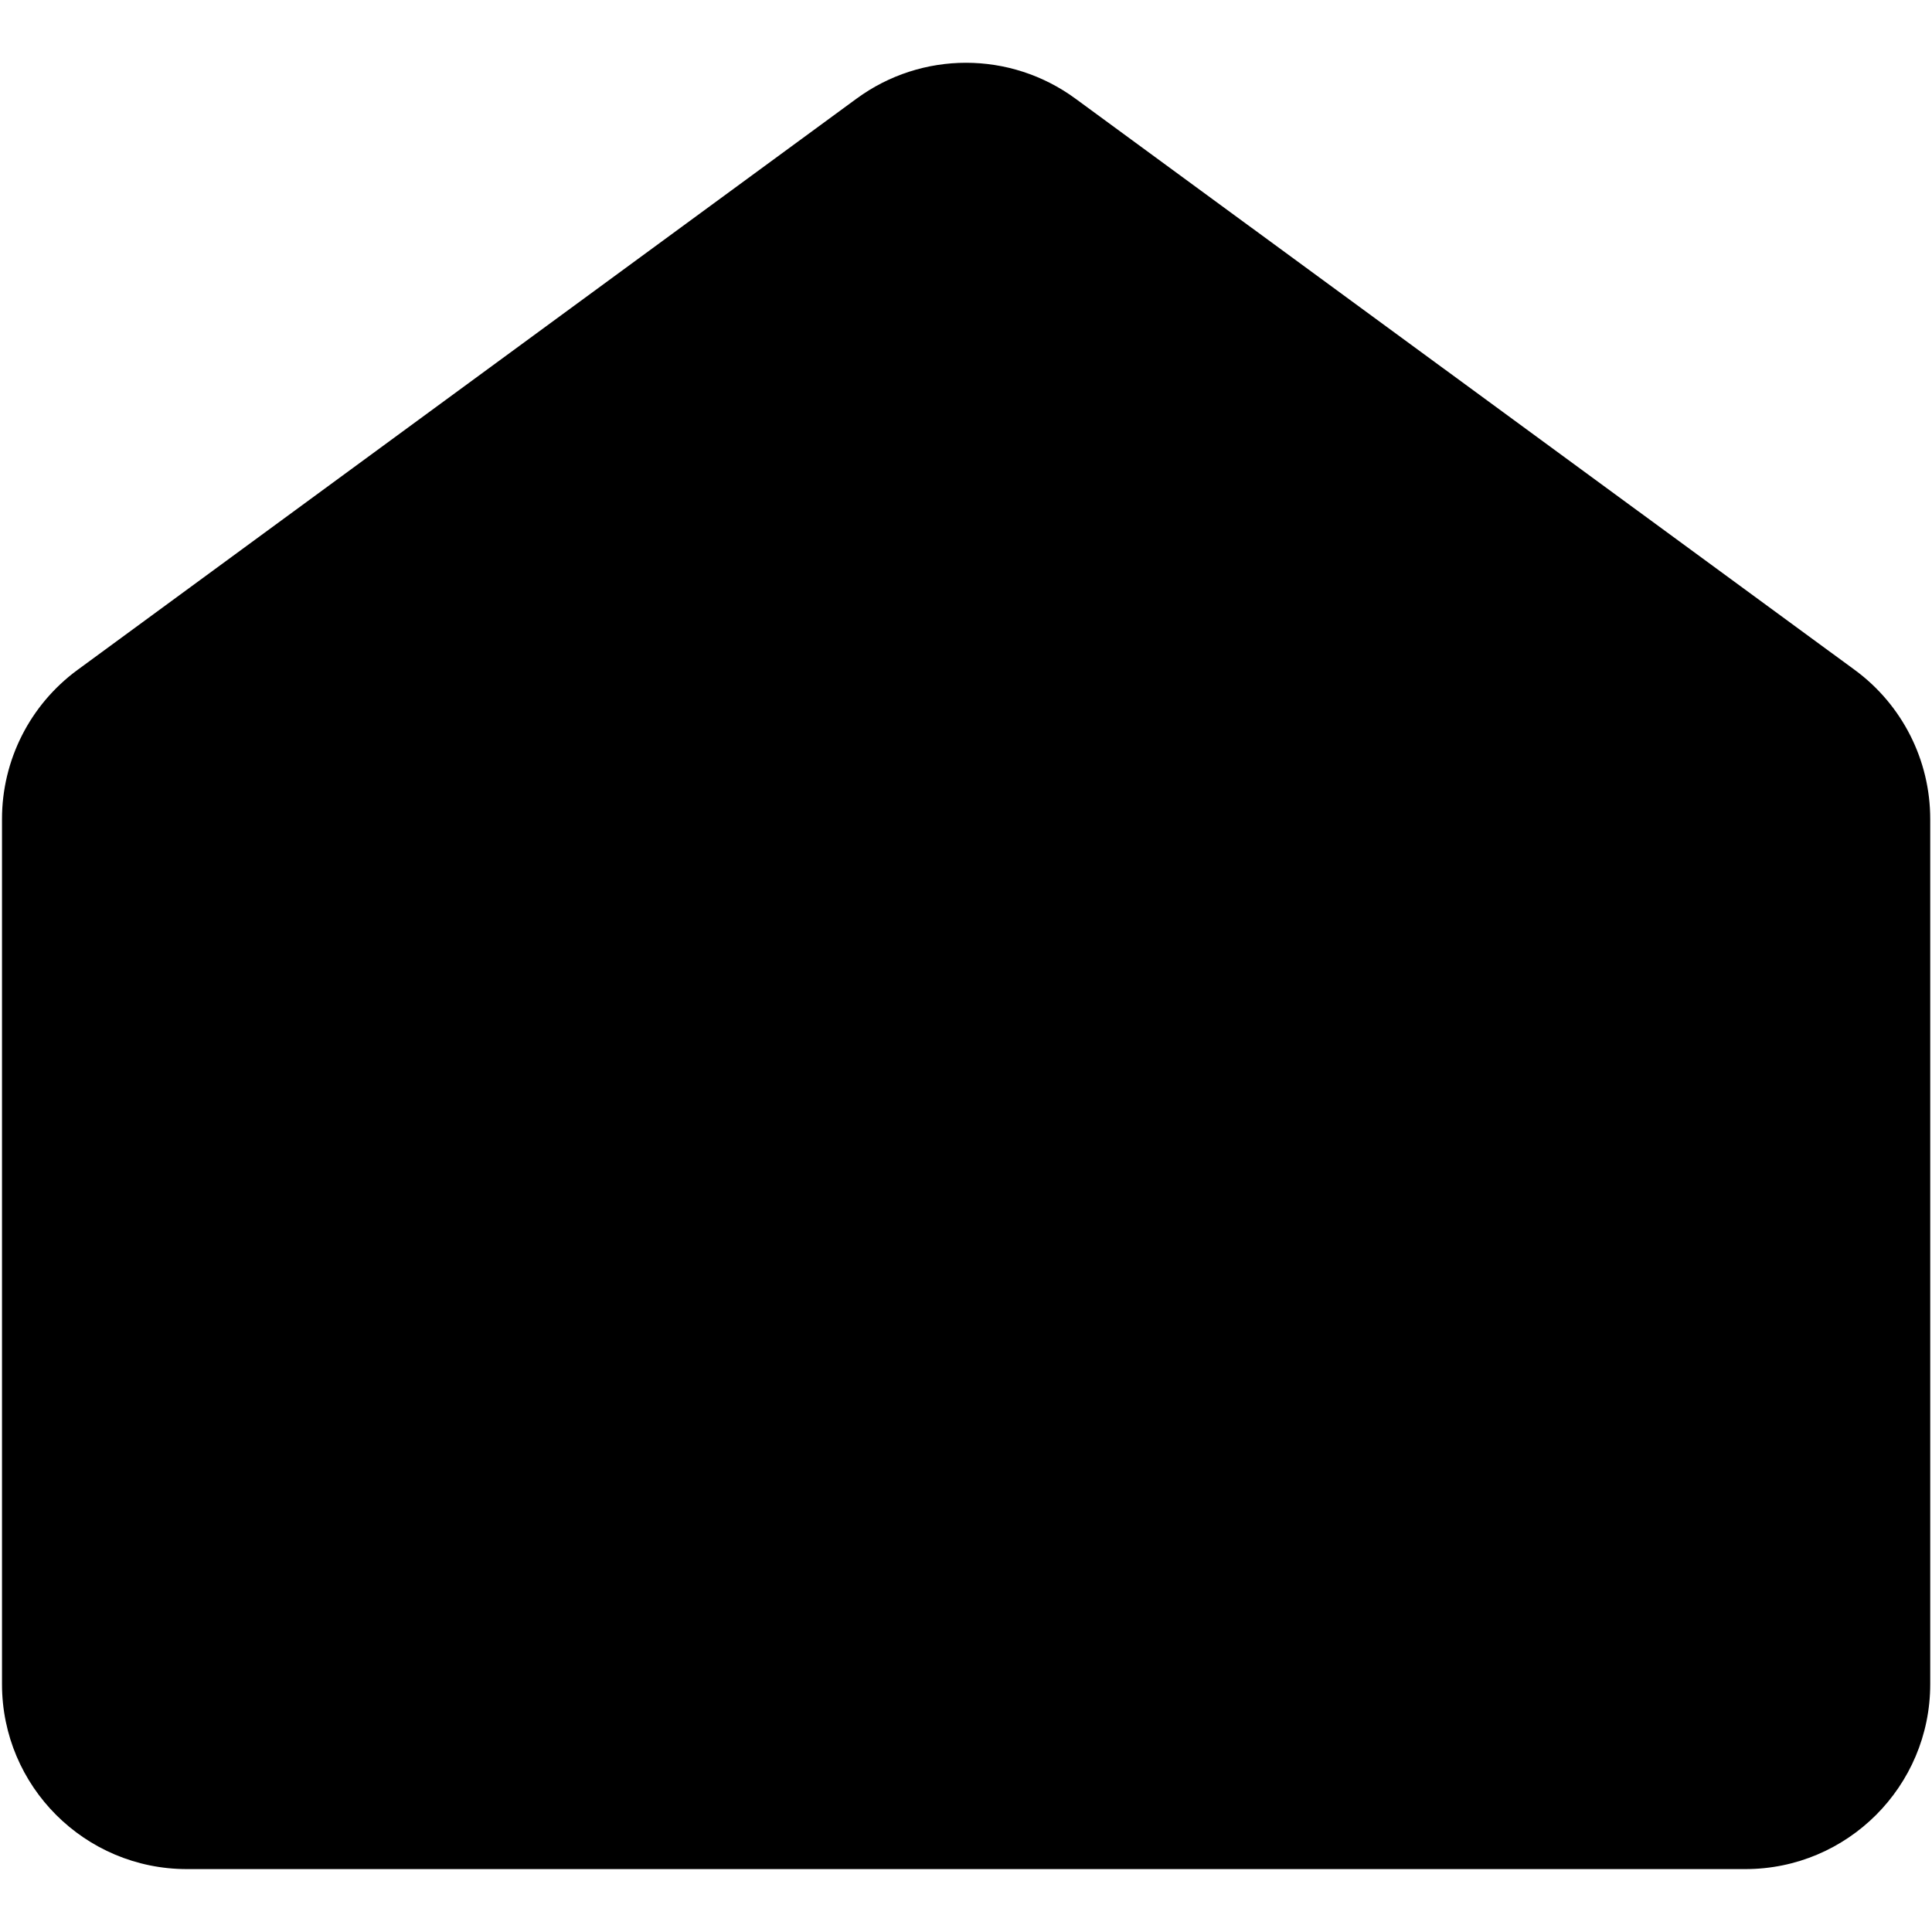
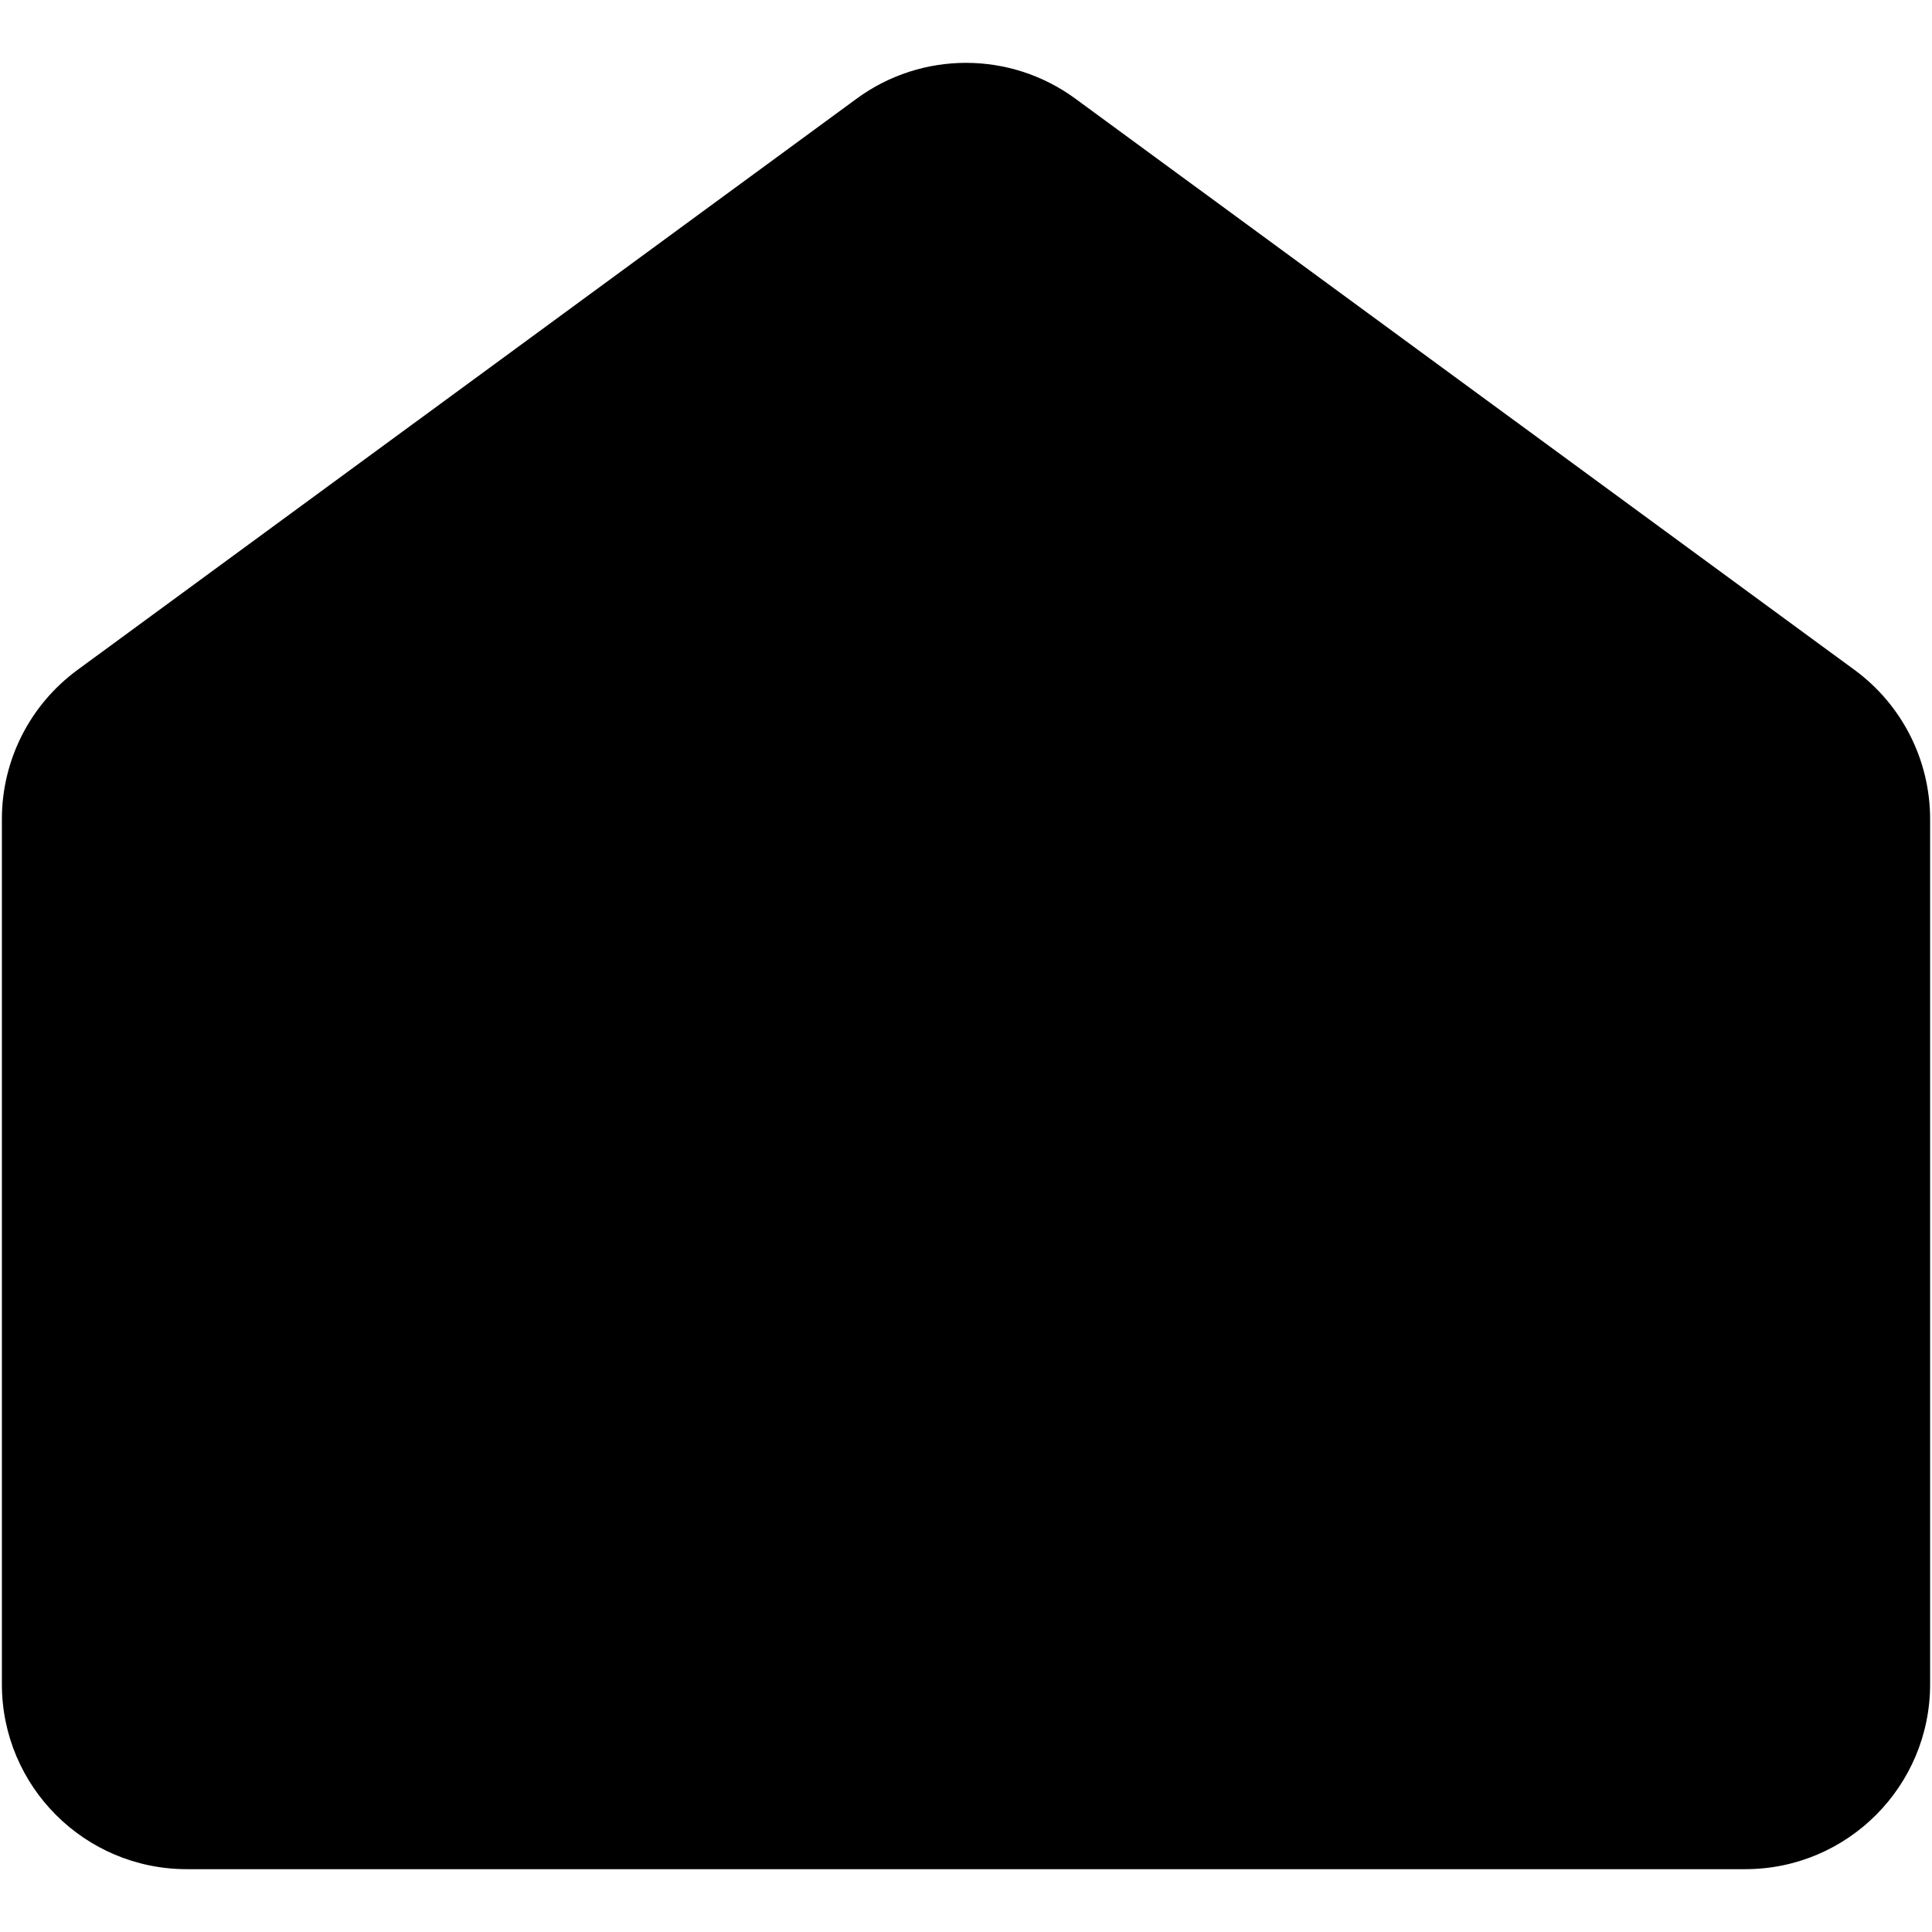
<svg viewBox="0 0 512 512">
-   <path d="M227,26.14,20.53,177.54a49,49,0,0,0-20,39.53V446.33a49,49,0,0,0,49,49h413a49,49,0,0,0,49-49V217.07a49,49,0,0,0-20-39.53L285,26.14A49,49,0,0,0,227,26.14Z" />
-   <path d="M64,250.27l166.31,86.88a39,39,0,0,0,36.22,0L434,249.64" />
+   <path d="M227,26.16,20.5,177.56a49,49,0,0,0-20,39.53V446.35a49,49,0,0,0,49,49h413a49,49,0,0,0,49-49h0V217.09a49,49,0,0,0-20-39.53L285,26.16A49,49,0,0,0,227,26.16Z" />
+   <path d="M71,250.29l166.31,86.88a39,39,0,0,0,36.22,0L441,249.66" />
</svg>
